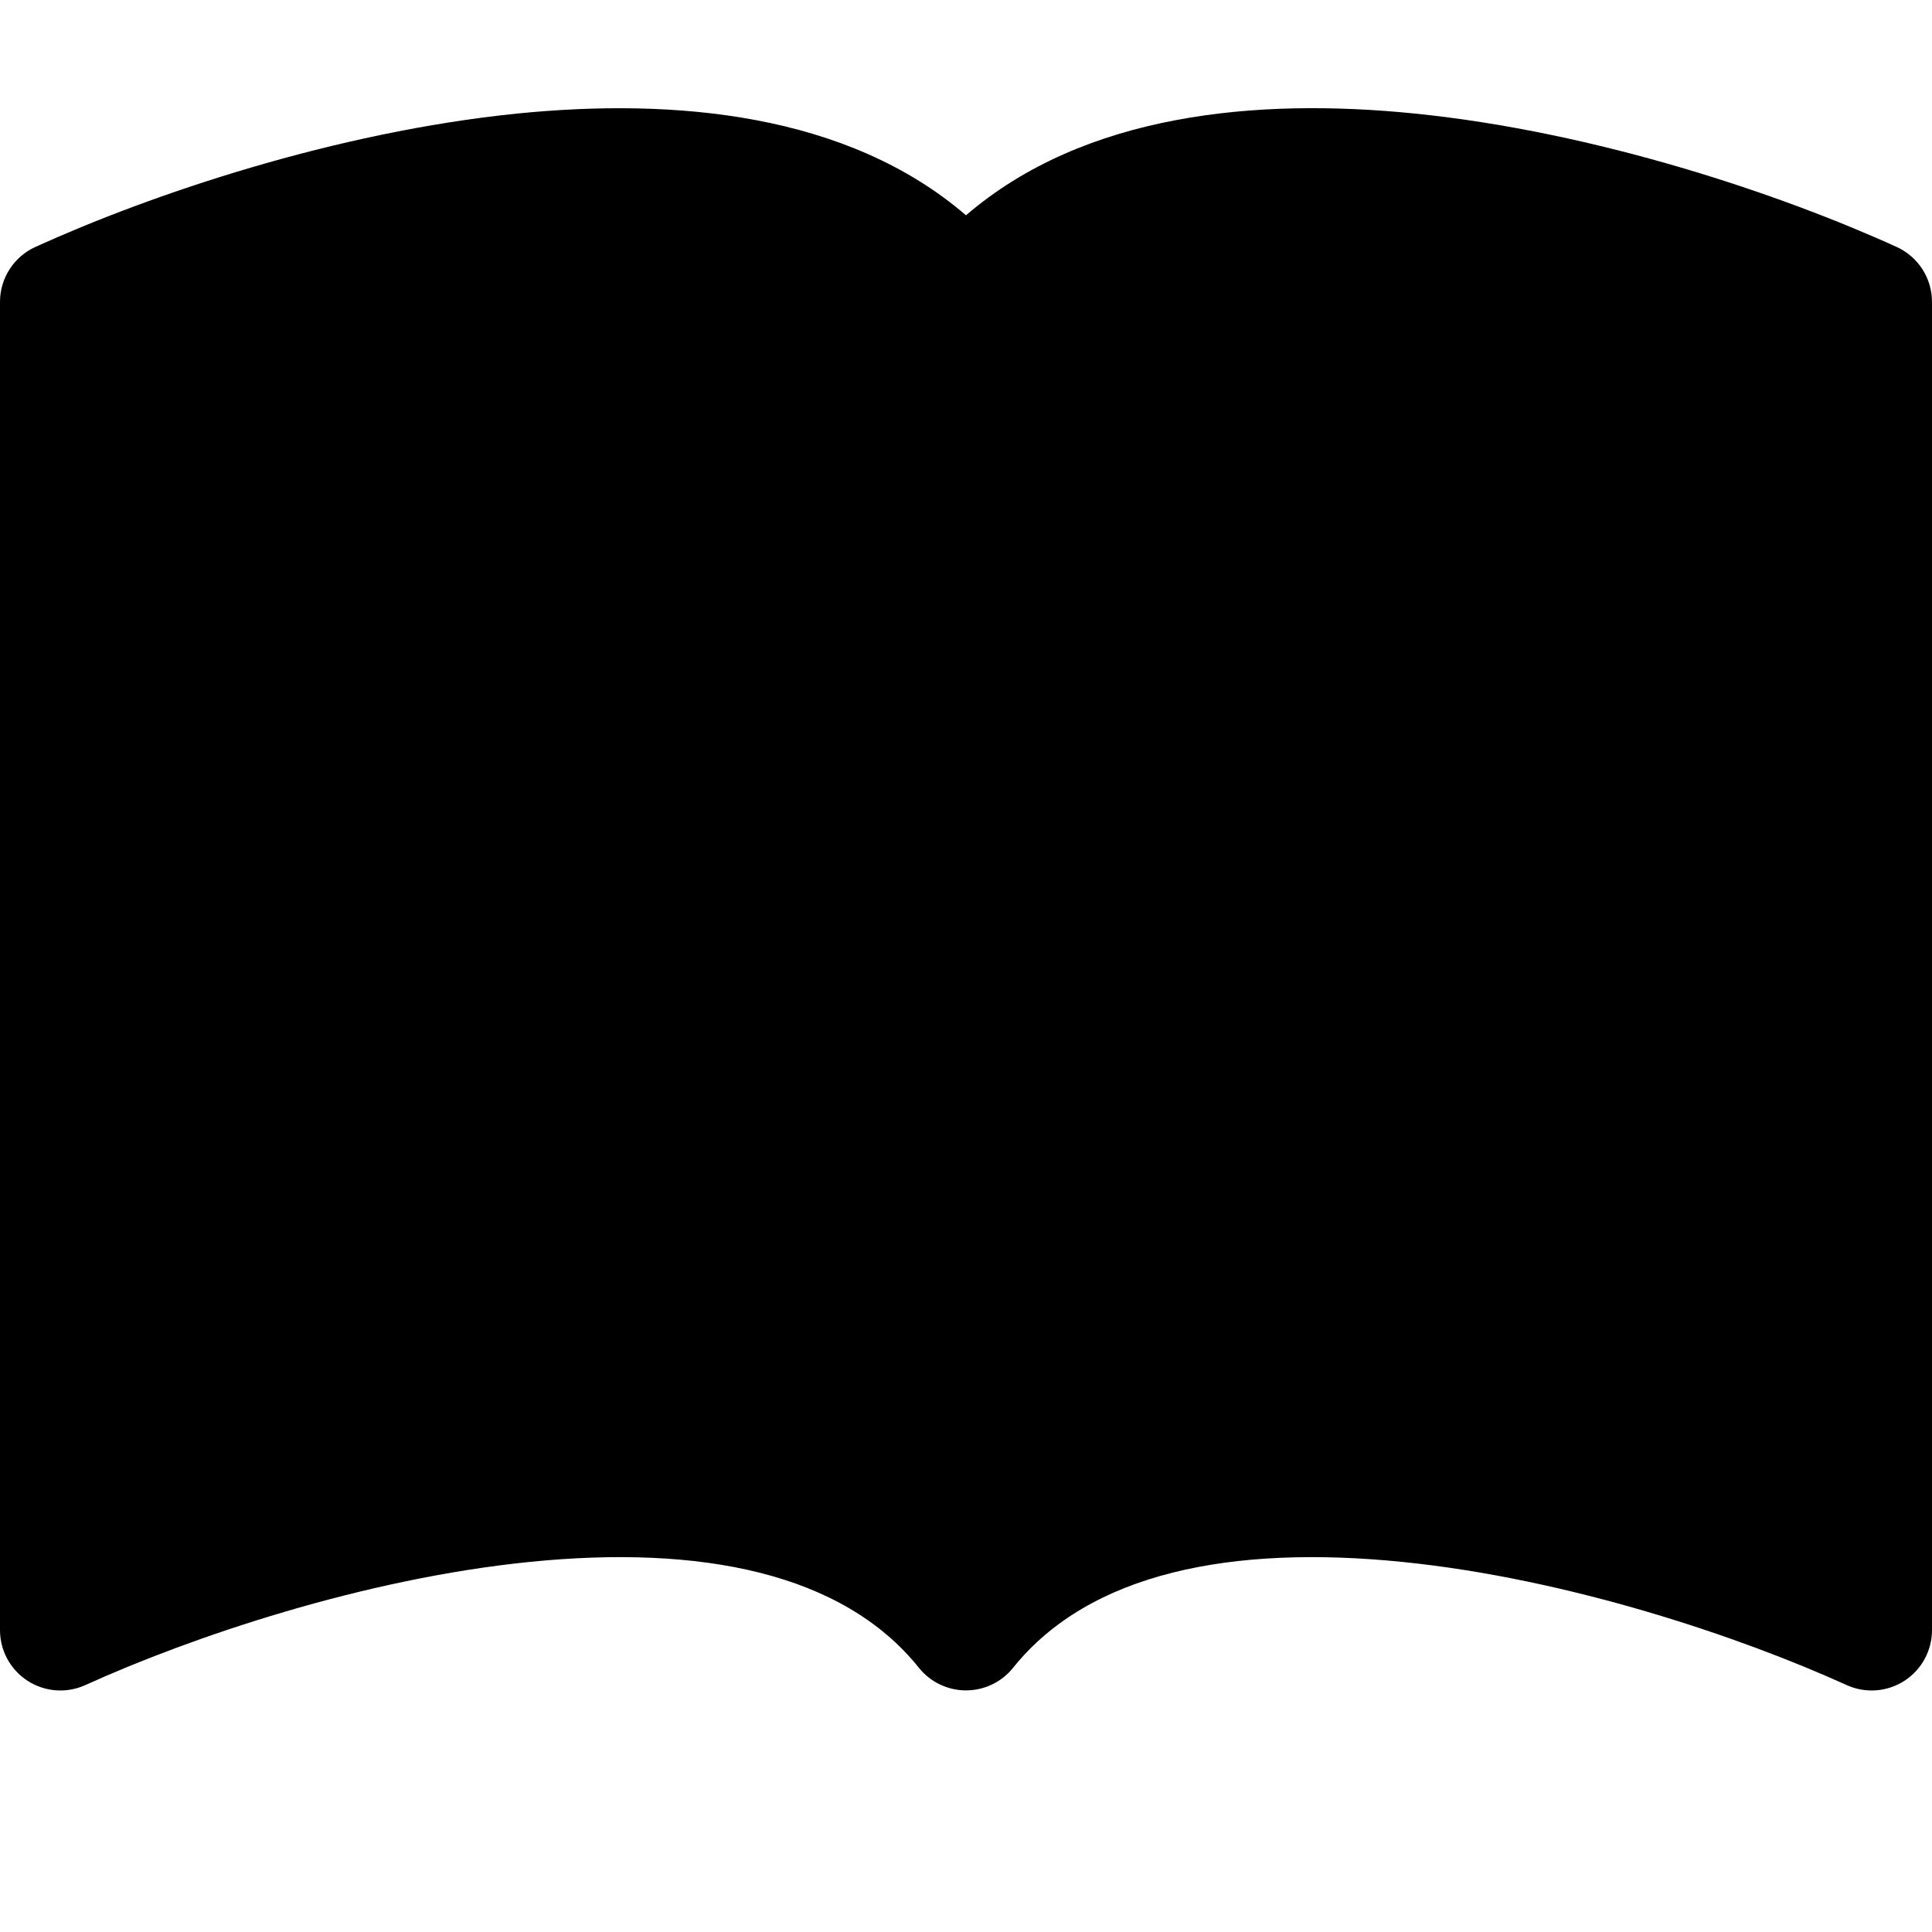
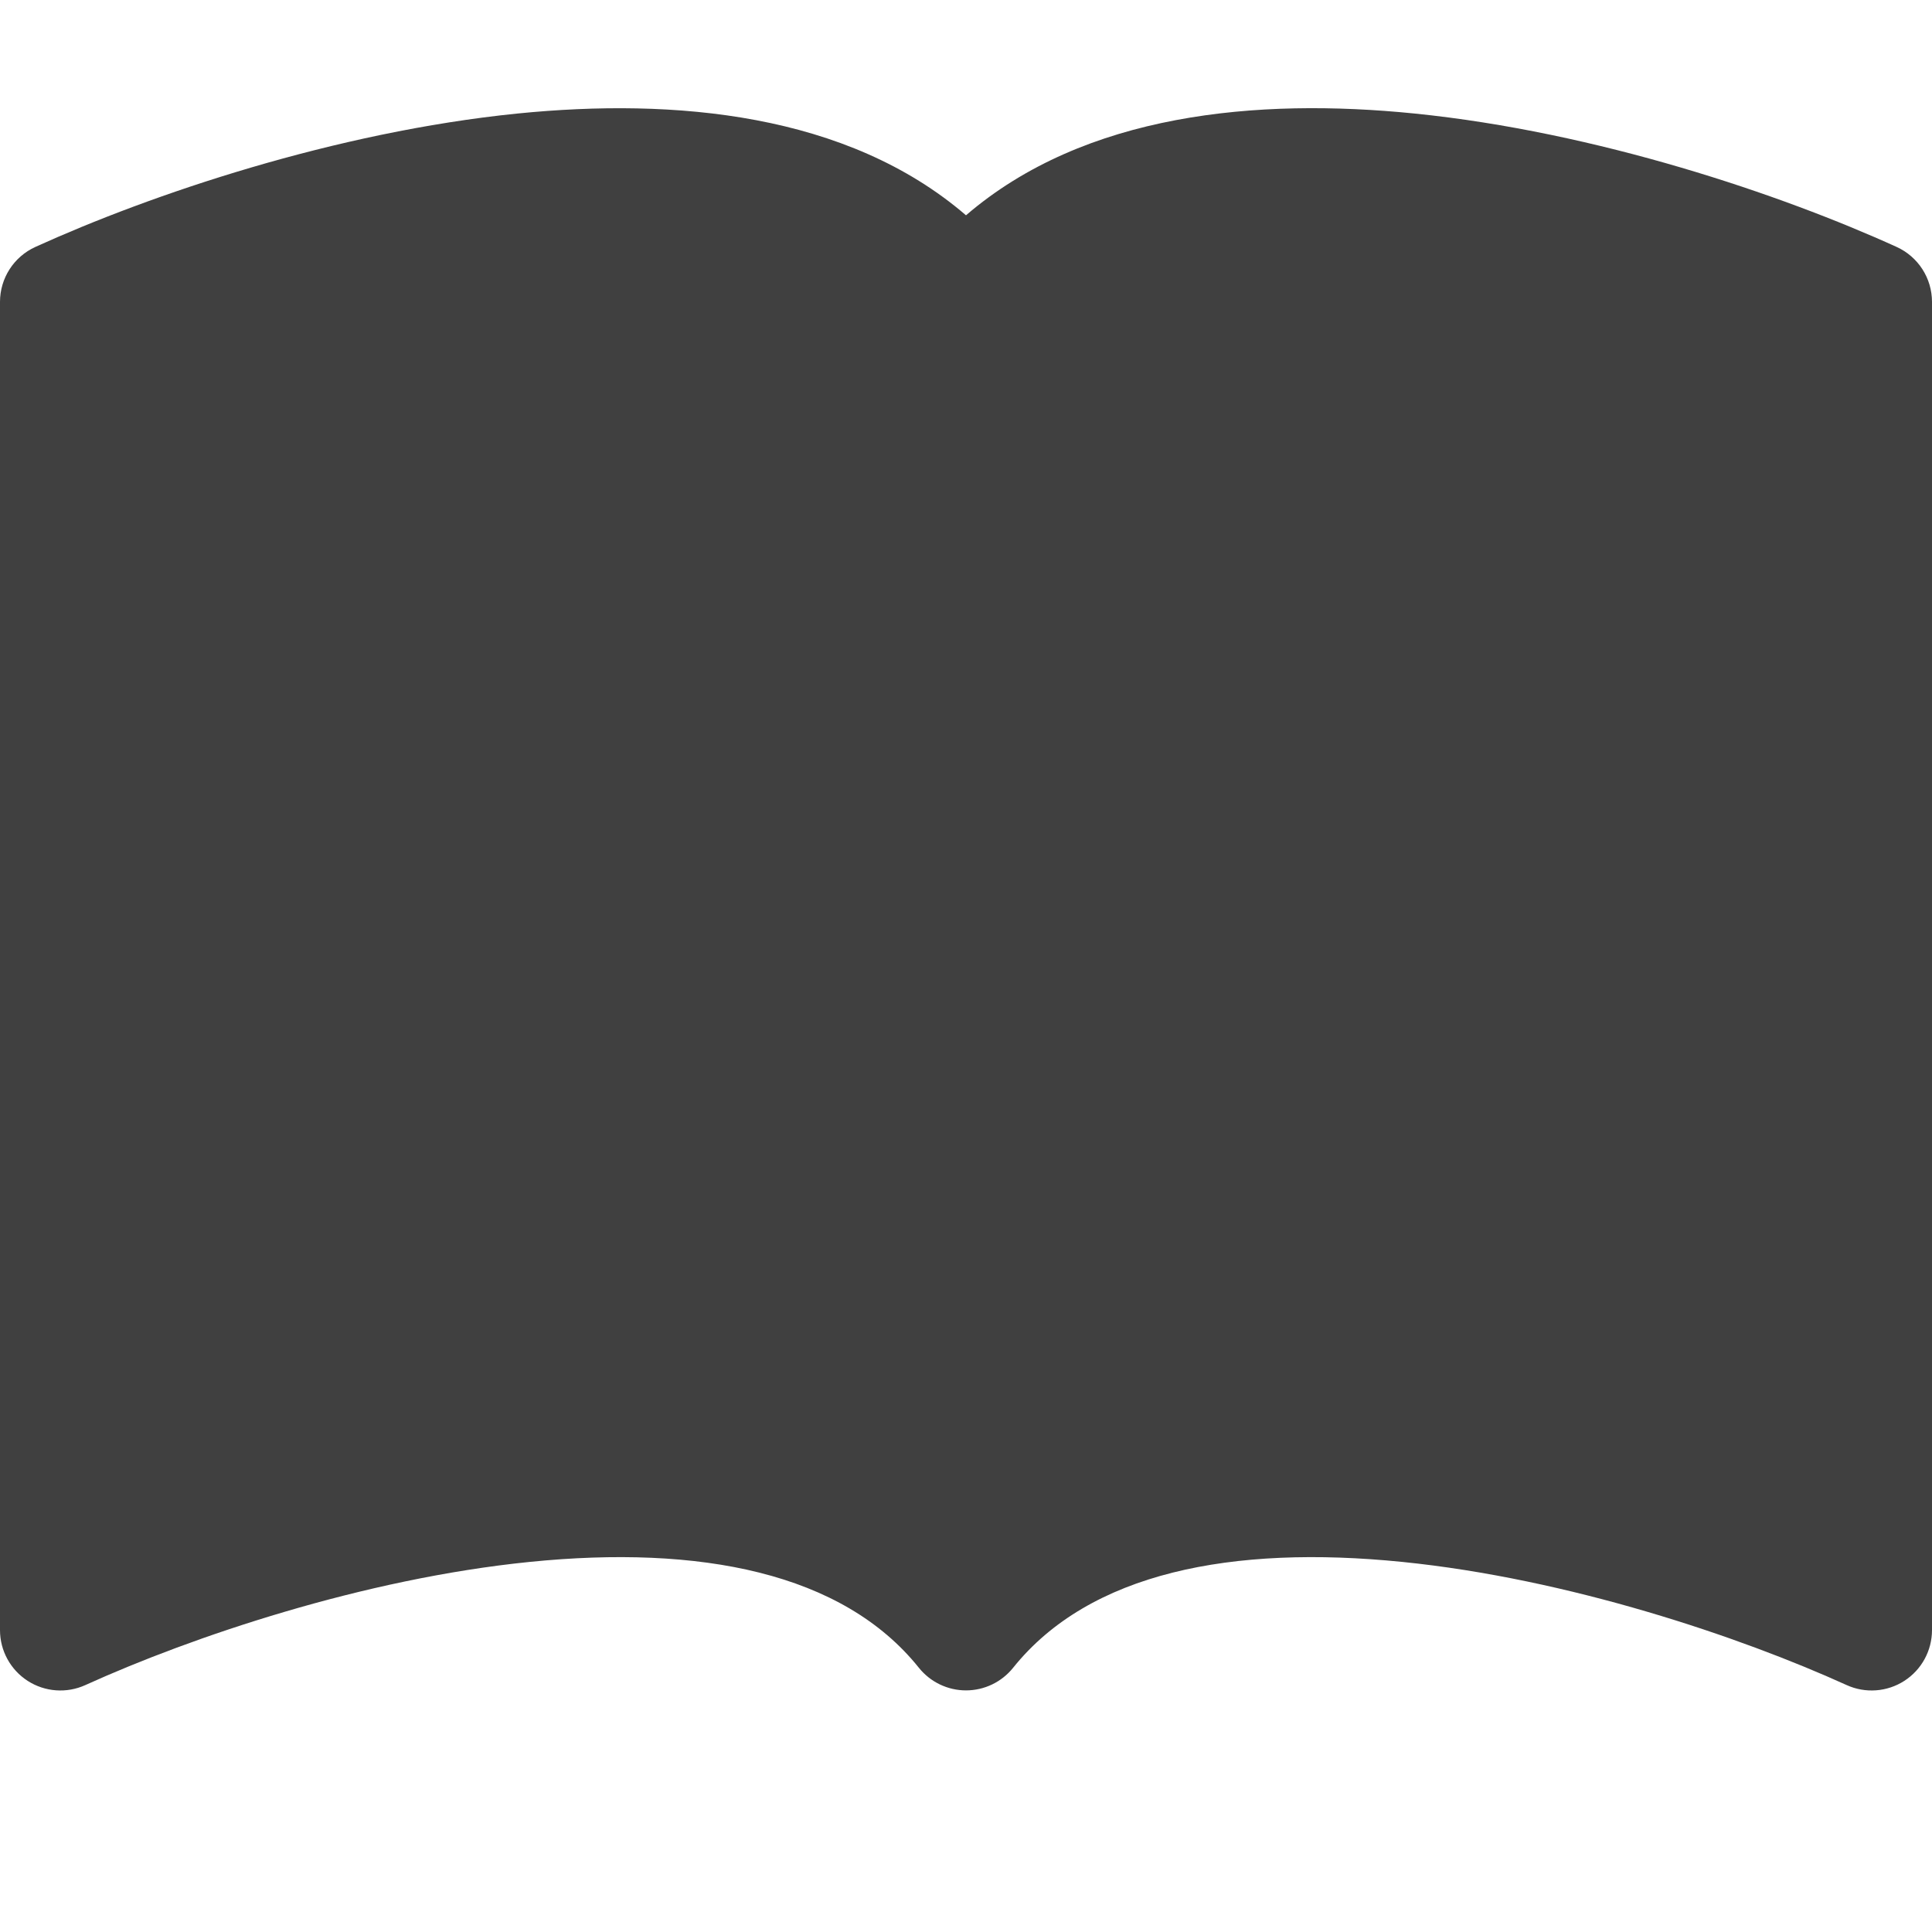
- <svg xmlns="http://www.w3.org/2000/svg" width="16" height="16" fill="currentColor" class="bi bi-book-fill" viewBox="0 0 16 16">
+ <svg xmlns="http://www.w3.org/2000/svg" width="16" height="16" fill="#404040" class="bi bi-book-fill" viewBox="0 0 16 16">
  <path d="M8 1.783C7.015.936 5.587.81 4.287.94c-1.514.153-3.042.672-3.994 1.105A.5.5 0 0 0 0 2.5v11a.5.5 0 0 0 .707.455c.882-.4 2.303-.881 3.68-1.02 1.409-.142 2.59.087 3.223.877a.5.5 0 0 0 .78 0c.633-.79 1.814-1.019 3.222-.877 1.378.139 2.8.62 3.681 1.02A.5.5 0 0 0 16 13.5v-11a.5.5 0 0 0-.293-.455c-.952-.433-2.48-.952-3.994-1.105C10.413.809 8.985.936 8 1.783" />
</svg>
